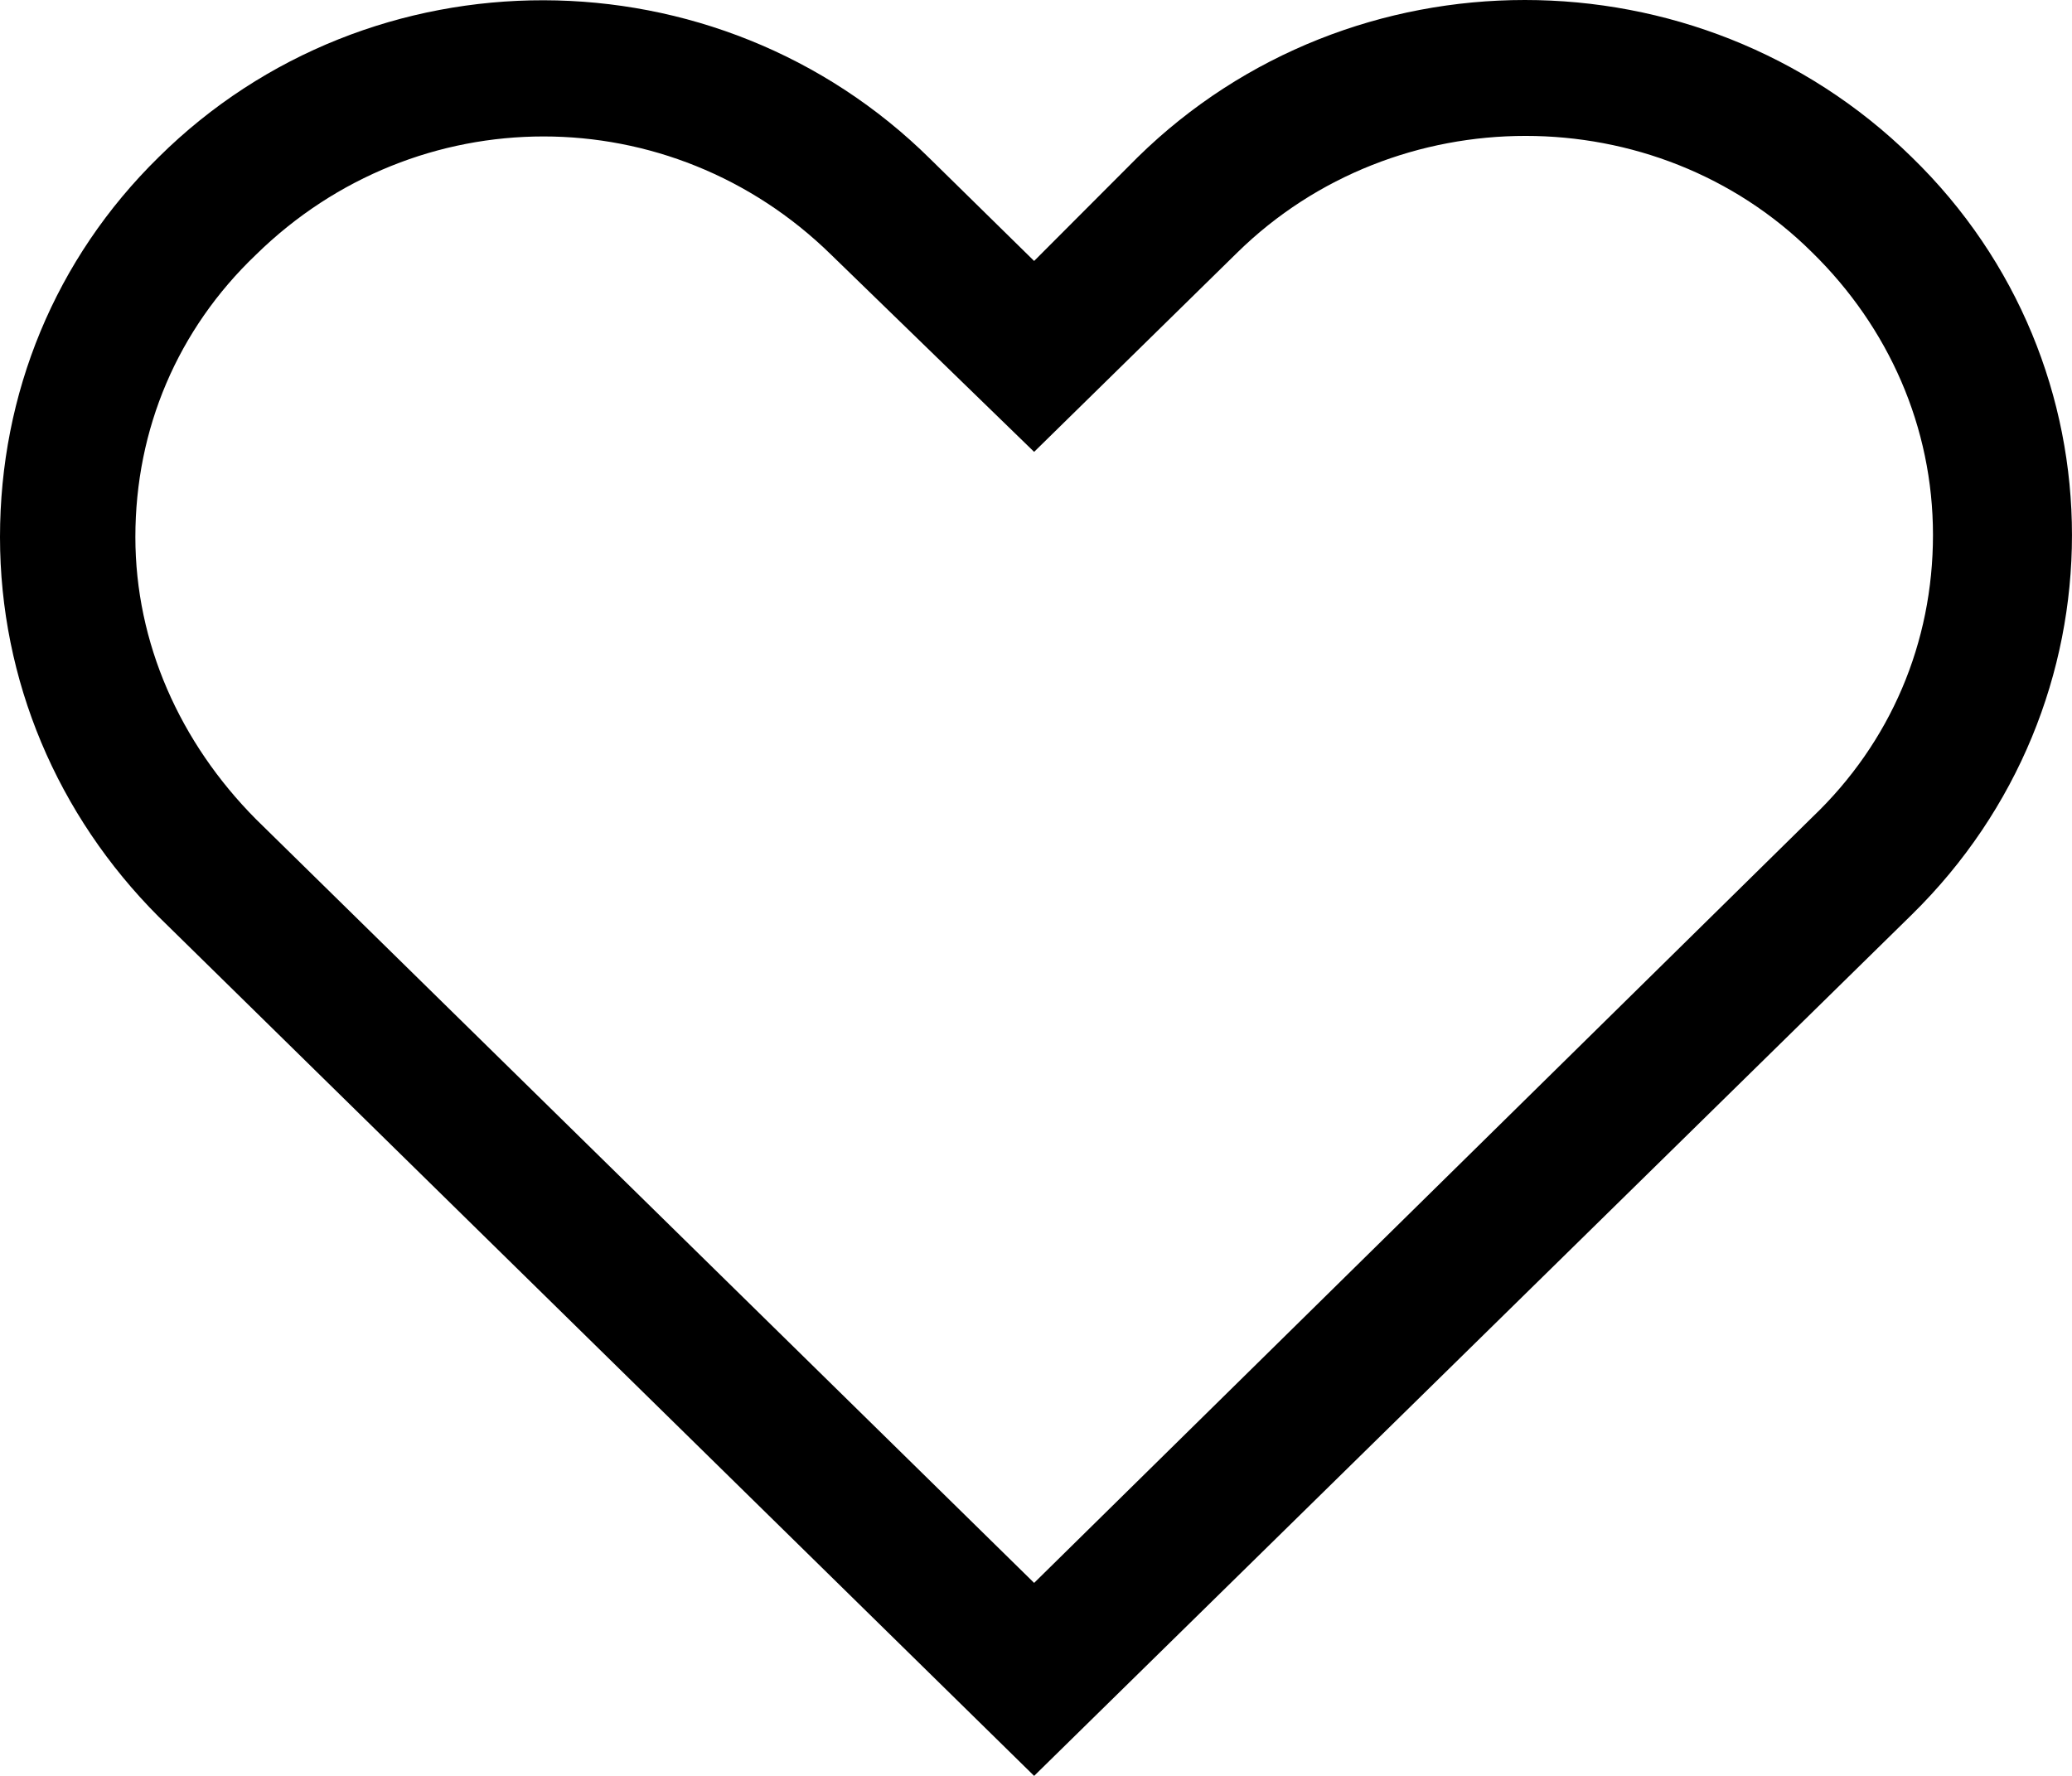
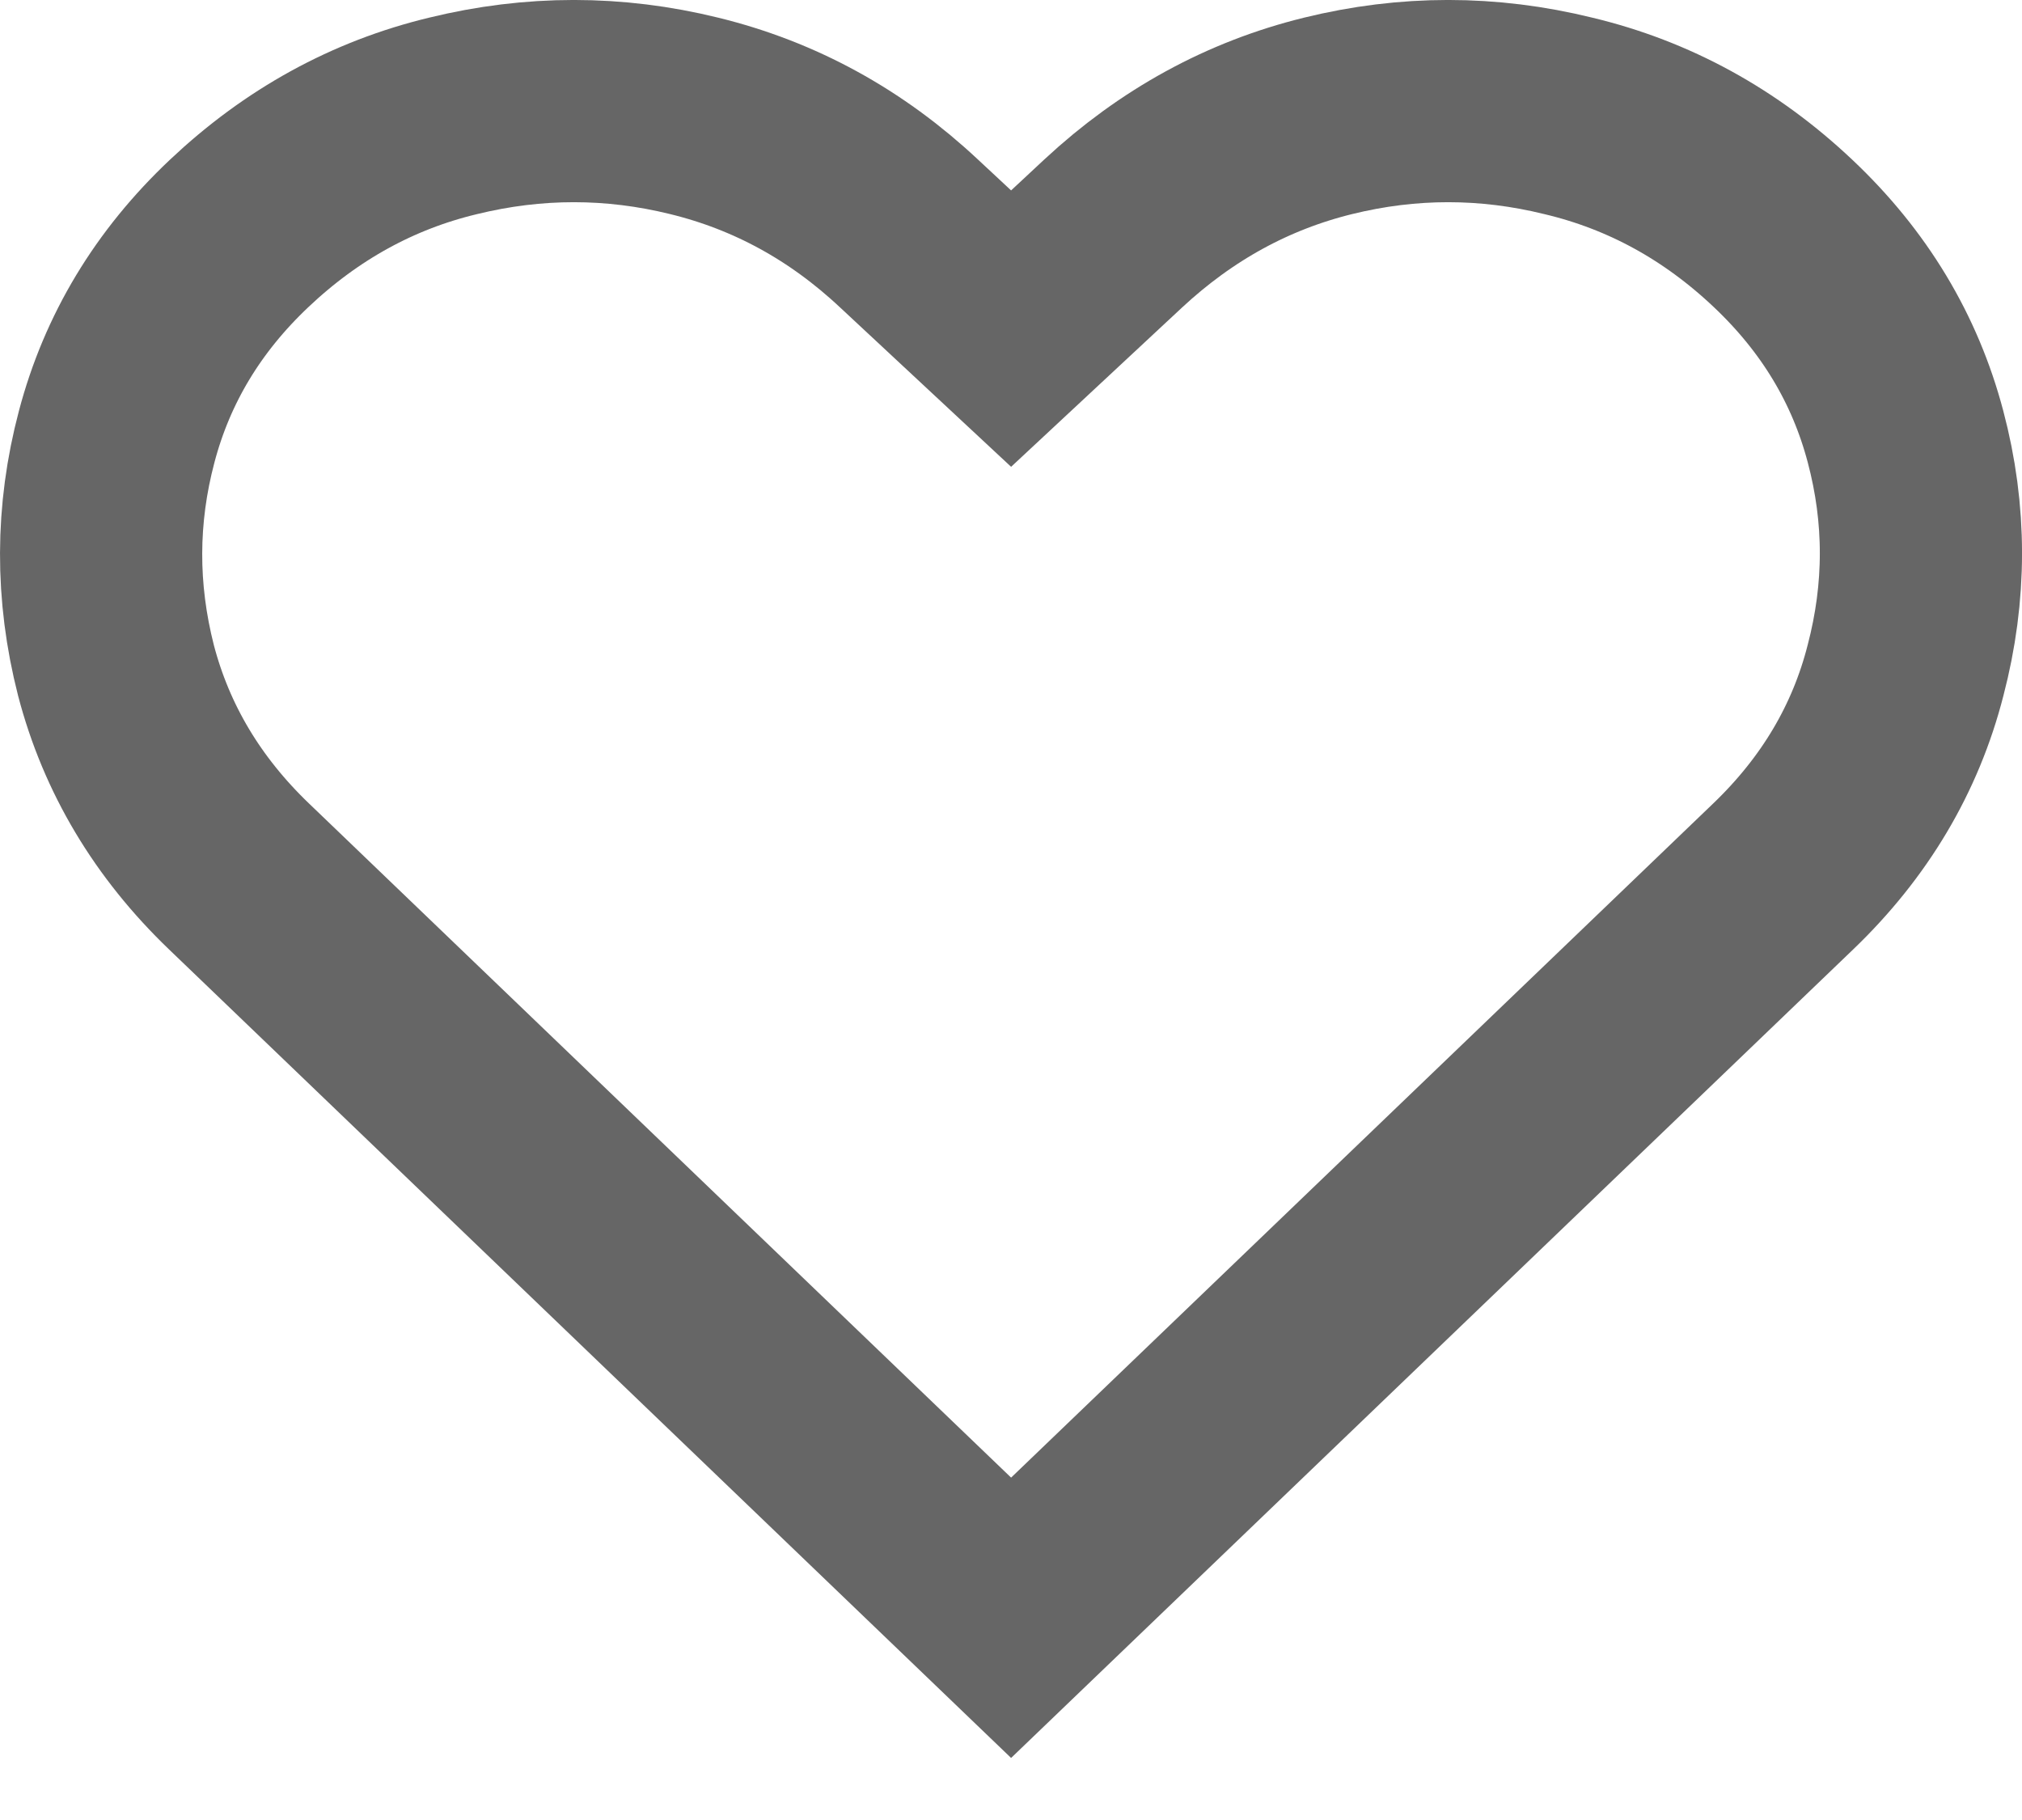
- <svg xmlns="http://www.w3.org/2000/svg" width="21" height="18" viewBox="0 0 21 18" fill="none">
-   <path d="M19.376 9.271C21.541 7.146 21.541 3.697 19.376 1.593C17.212 -0.531 13.696 -0.531 11.531 1.593L10.481 2.645L9.431 1.614C7.266 -0.531 3.751 -0.531 1.608 1.593C0.557 2.624 0 3.991 0 5.443C0 6.894 0.579 8.261 1.608 9.292L10.481 18L19.376 9.271ZM1.372 5.443C1.372 4.349 1.8 3.339 2.594 2.582C3.408 1.783 4.458 1.383 5.509 1.383C6.559 1.383 7.609 1.783 8.424 2.582L10.481 4.58L12.539 2.561C14.146 0.983 16.783 0.983 18.369 2.561C19.141 3.318 19.591 4.328 19.591 5.422C19.591 6.515 19.162 7.525 18.369 8.282L10.481 16.044L2.594 8.303C1.822 7.525 1.372 6.515 1.372 5.443Z" fill="black" />
+ <svg xmlns="http://www.w3.org/2000/svg" width="20" height="18" viewBox="0 0 20 18" fill="none">
+   <path d="M10.001 16L2.365 8.669C1.756 8.085 1.35 7.405 1.147 6.63C0.949 5.855 0.951 5.085 1.154 4.319C1.357 3.549 1.761 2.879 2.365 2.309C2.984 1.724 3.69 1.336 4.482 1.146C5.279 0.951 6.074 0.951 6.866 1.146C7.664 1.341 8.372 1.729 8.991 2.309L10.001 3.25L11.011 2.309C11.635 1.729 12.343 1.341 13.136 1.146C13.928 0.951 14.72 0.951 15.512 1.146C16.31 1.336 17.018 1.724 17.637 2.309C18.241 2.879 18.645 3.549 18.848 4.319C19.051 5.085 19.051 5.855 18.848 6.63C18.65 7.405 18.246 8.085 17.637 8.669L10.001 16Z" stroke="black" stroke-opacity="0.6" stroke-width="2" />
</svg>
